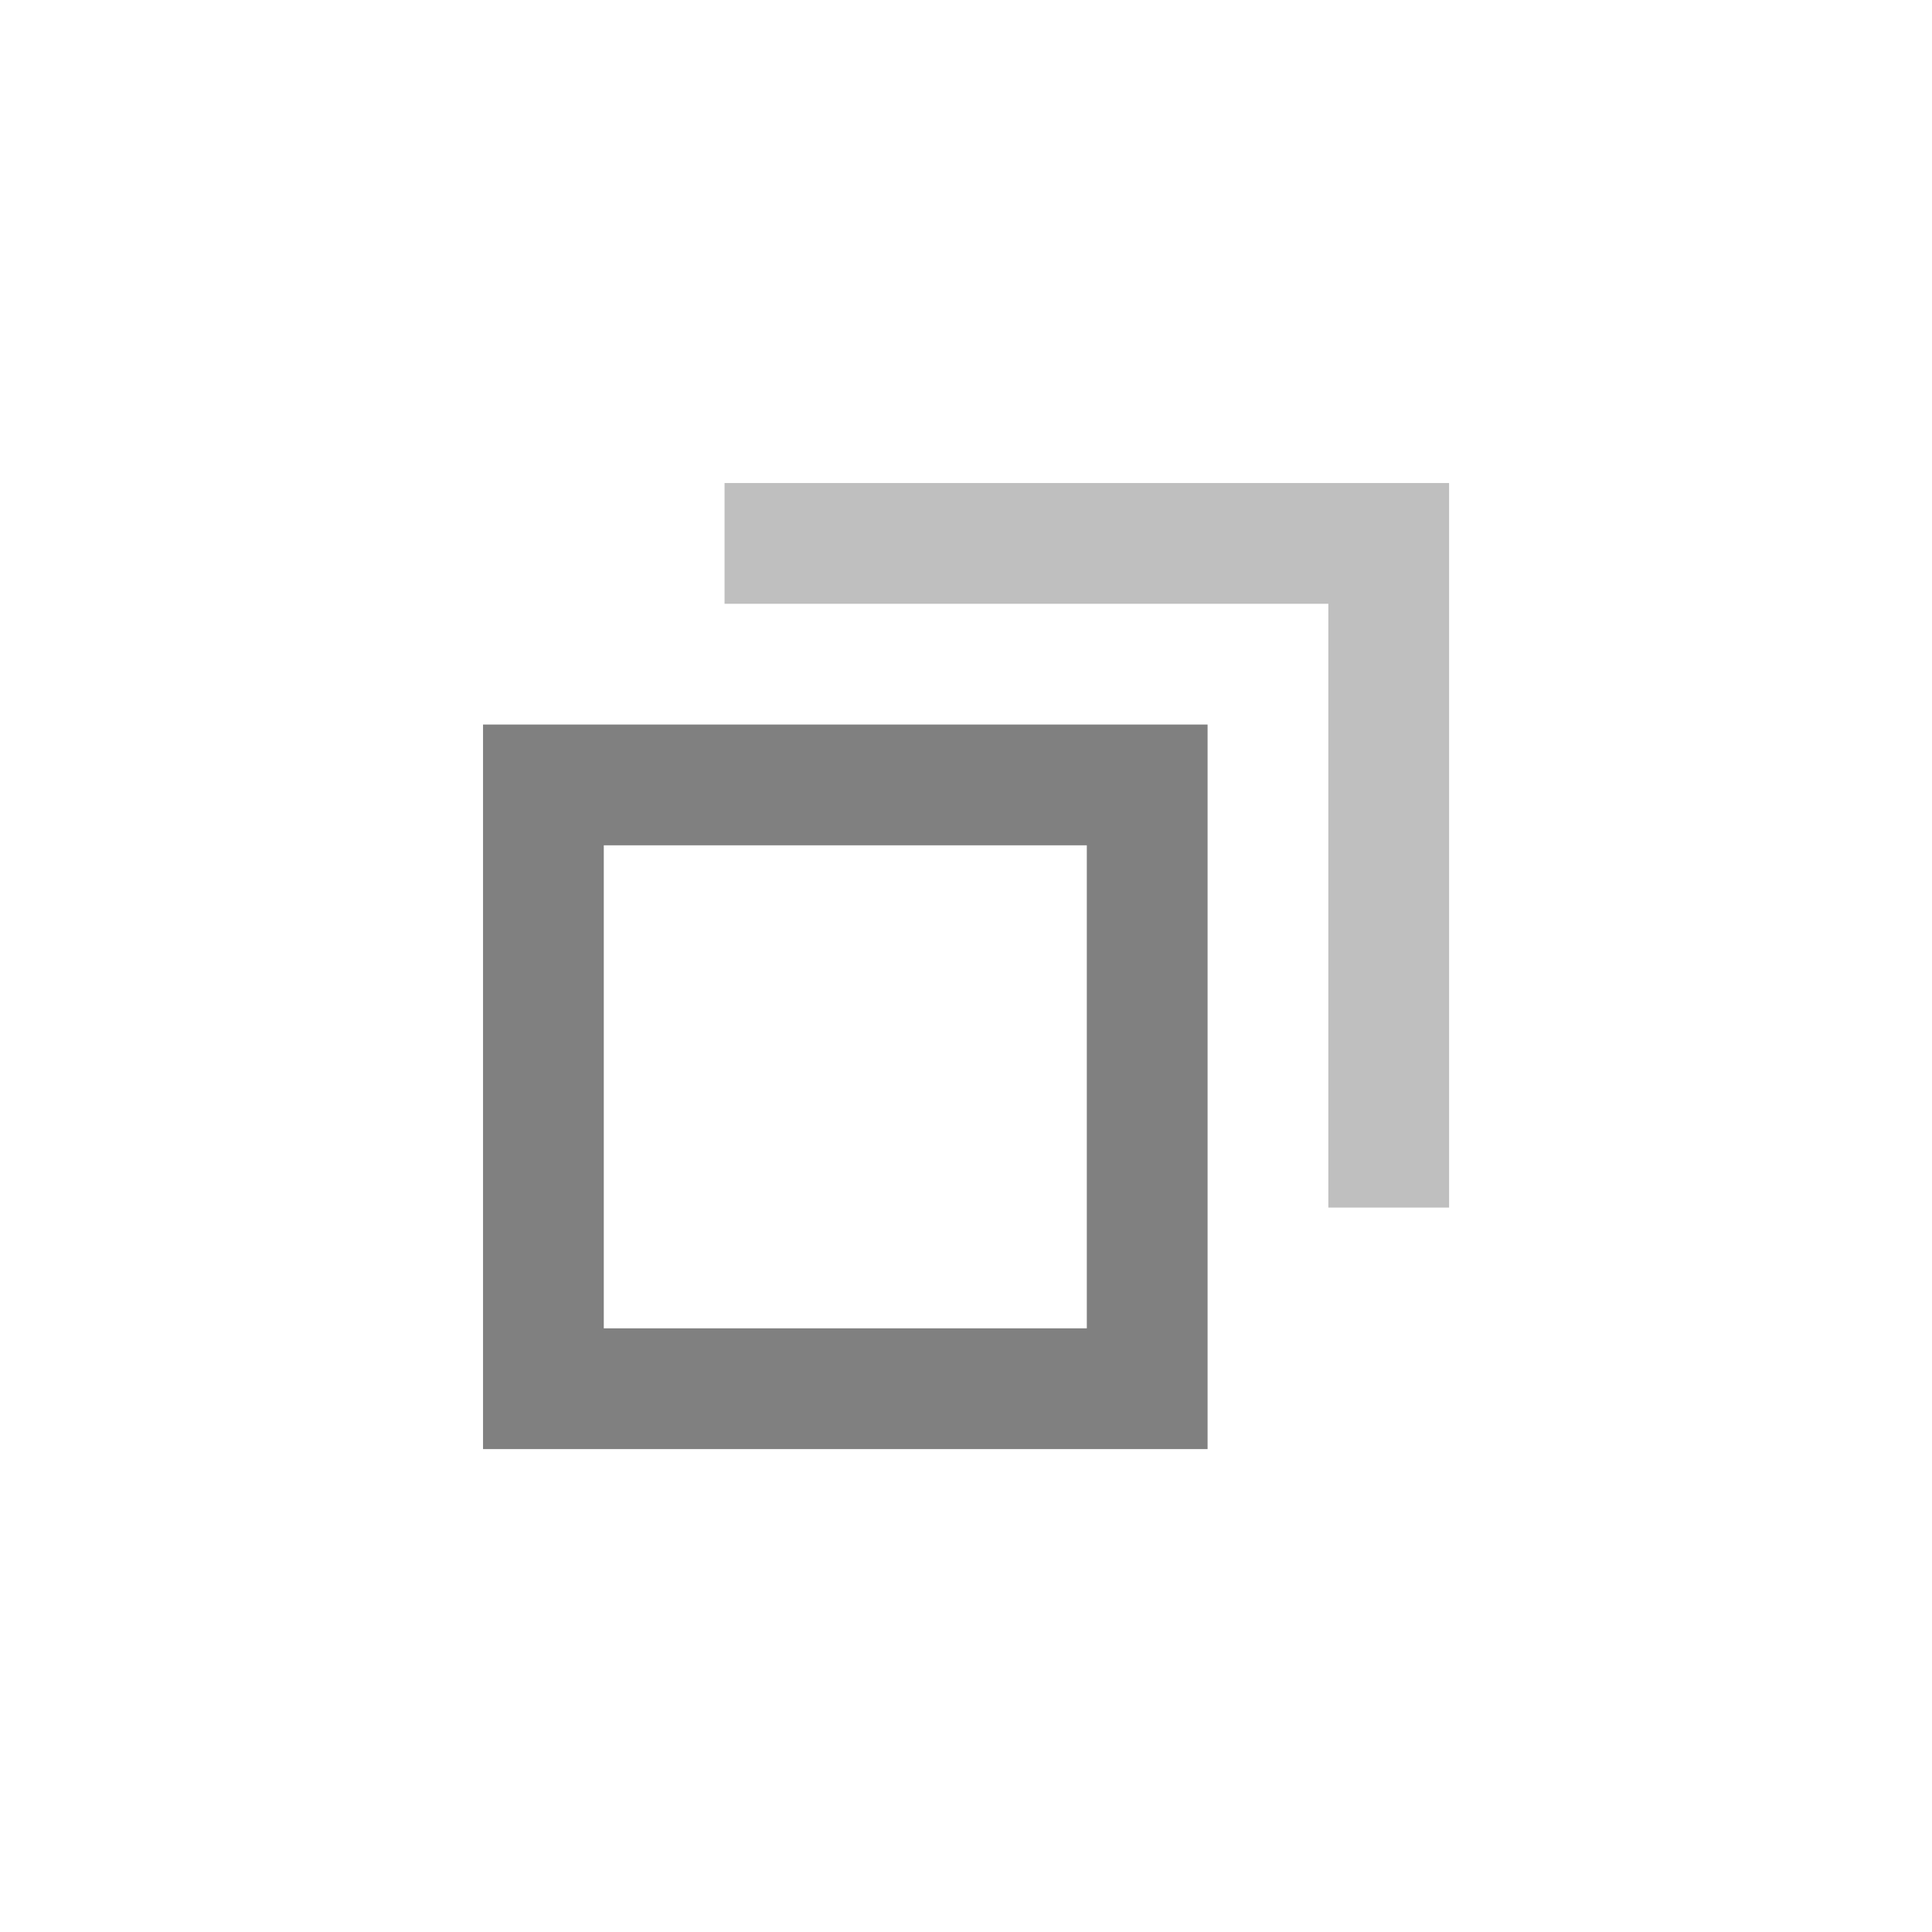
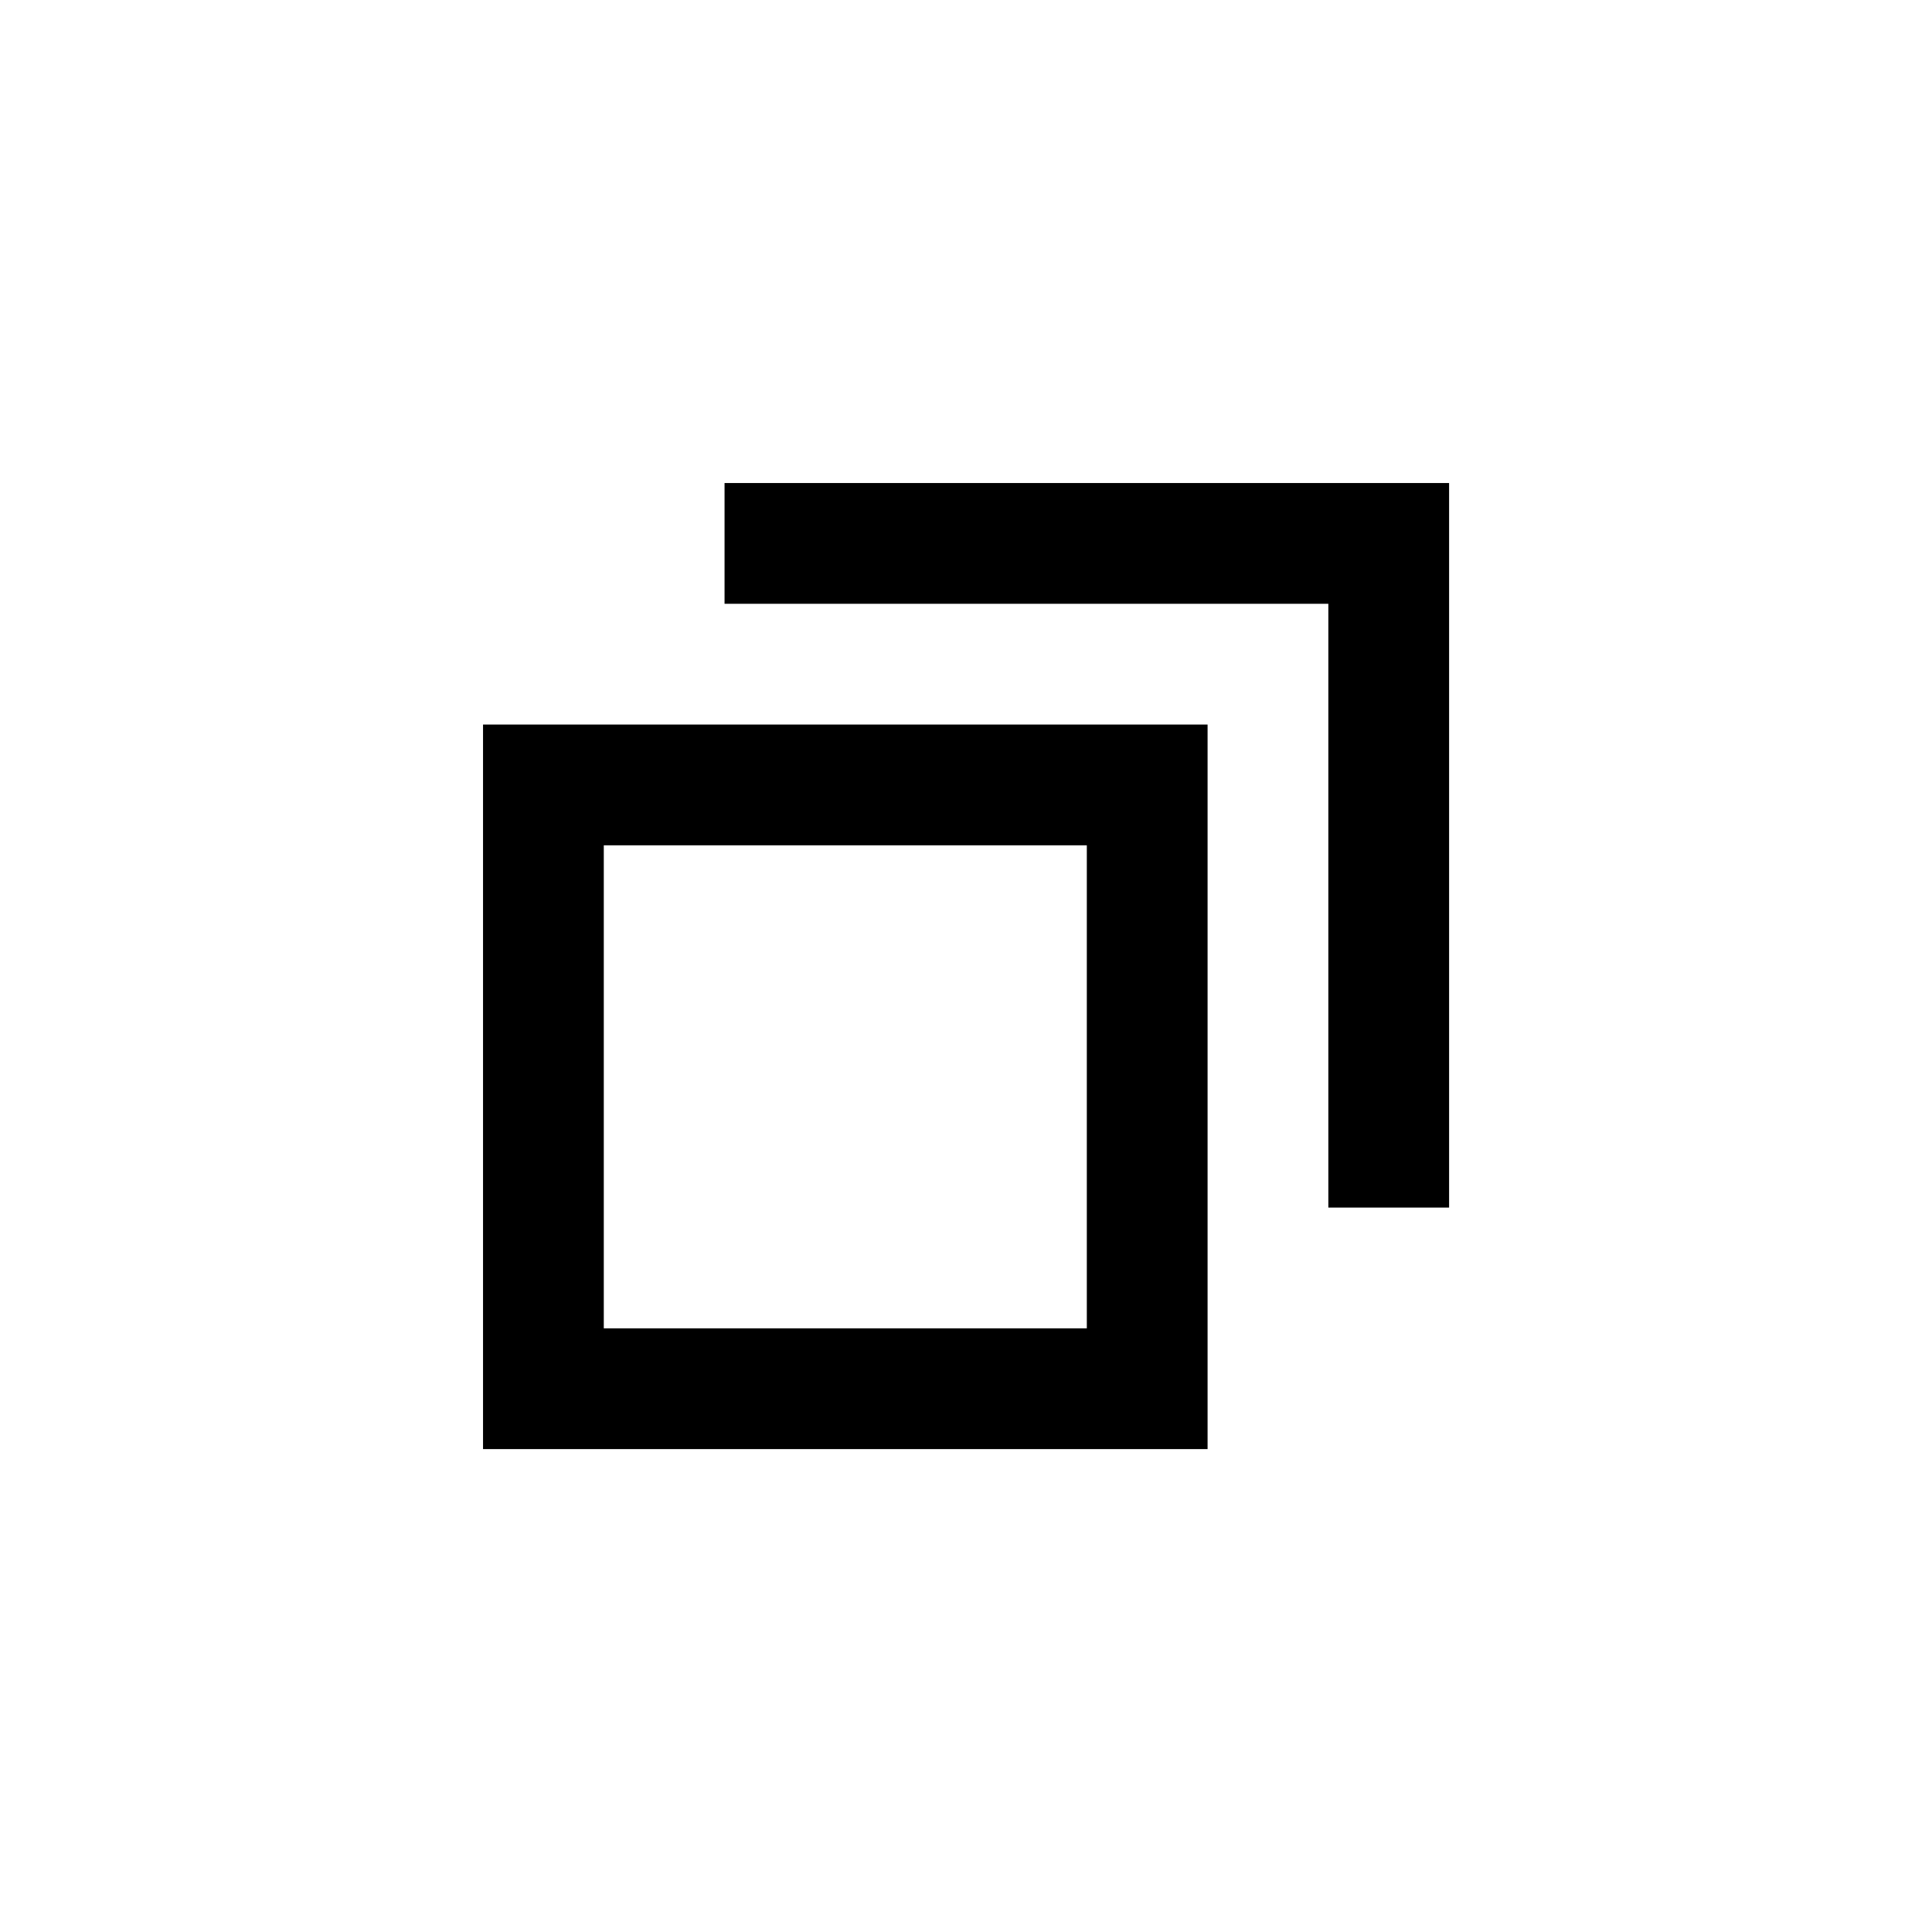
- <svg xmlns="http://www.w3.org/2000/svg" width="16" height="16" version="1.1" viewBox="0 0 4.233 4.233">
-   <g transform="scale(.26458)" color="#000000" fill="#808080" font-family="sans-serif" font-weight="400" white-space="normal">
-     <path d="m4 6v6h6v-6zm1 1h4v4h-4z" overflow="visible" style="font-feature-settings:normal;font-variant-alternates:normal;font-variant-caps:normal;font-variant-ligatures:normal;font-variant-numeric:normal;font-variant-position:normal;isolation:auto;mix-blend-mode:normal;shape-padding:0;text-decoration-color:#000000;text-decoration-line:none;text-decoration-style:solid;text-indent:0;text-orientation:mixed;text-transform:none" />
-     <path d="m6 4v1h5v5h1v-6z" opacity=".5" overflow="visible" style="font-feature-settings:normal;font-variant-alternates:normal;font-variant-caps:normal;font-variant-ligatures:normal;font-variant-numeric:normal;font-variant-position:normal;isolation:auto;mix-blend-mode:normal;shape-padding:0;text-decoration-color:#000000;text-decoration-line:none;text-decoration-style:solid;text-indent:0;text-orientation:mixed;text-transform:none" />
+ <svg xmlns="http://www.w3.org/2000/svg" fill="currentColor" viewBox="0 0 4.233 4.233">
+   <g transform="scale(.26458)">
+     <path d="m4 6v6h6v-6zm1 1h4v4h-4z" />
+     <path d="m6 4v1h5v5h1v-6z" />
  </g>
</svg>
